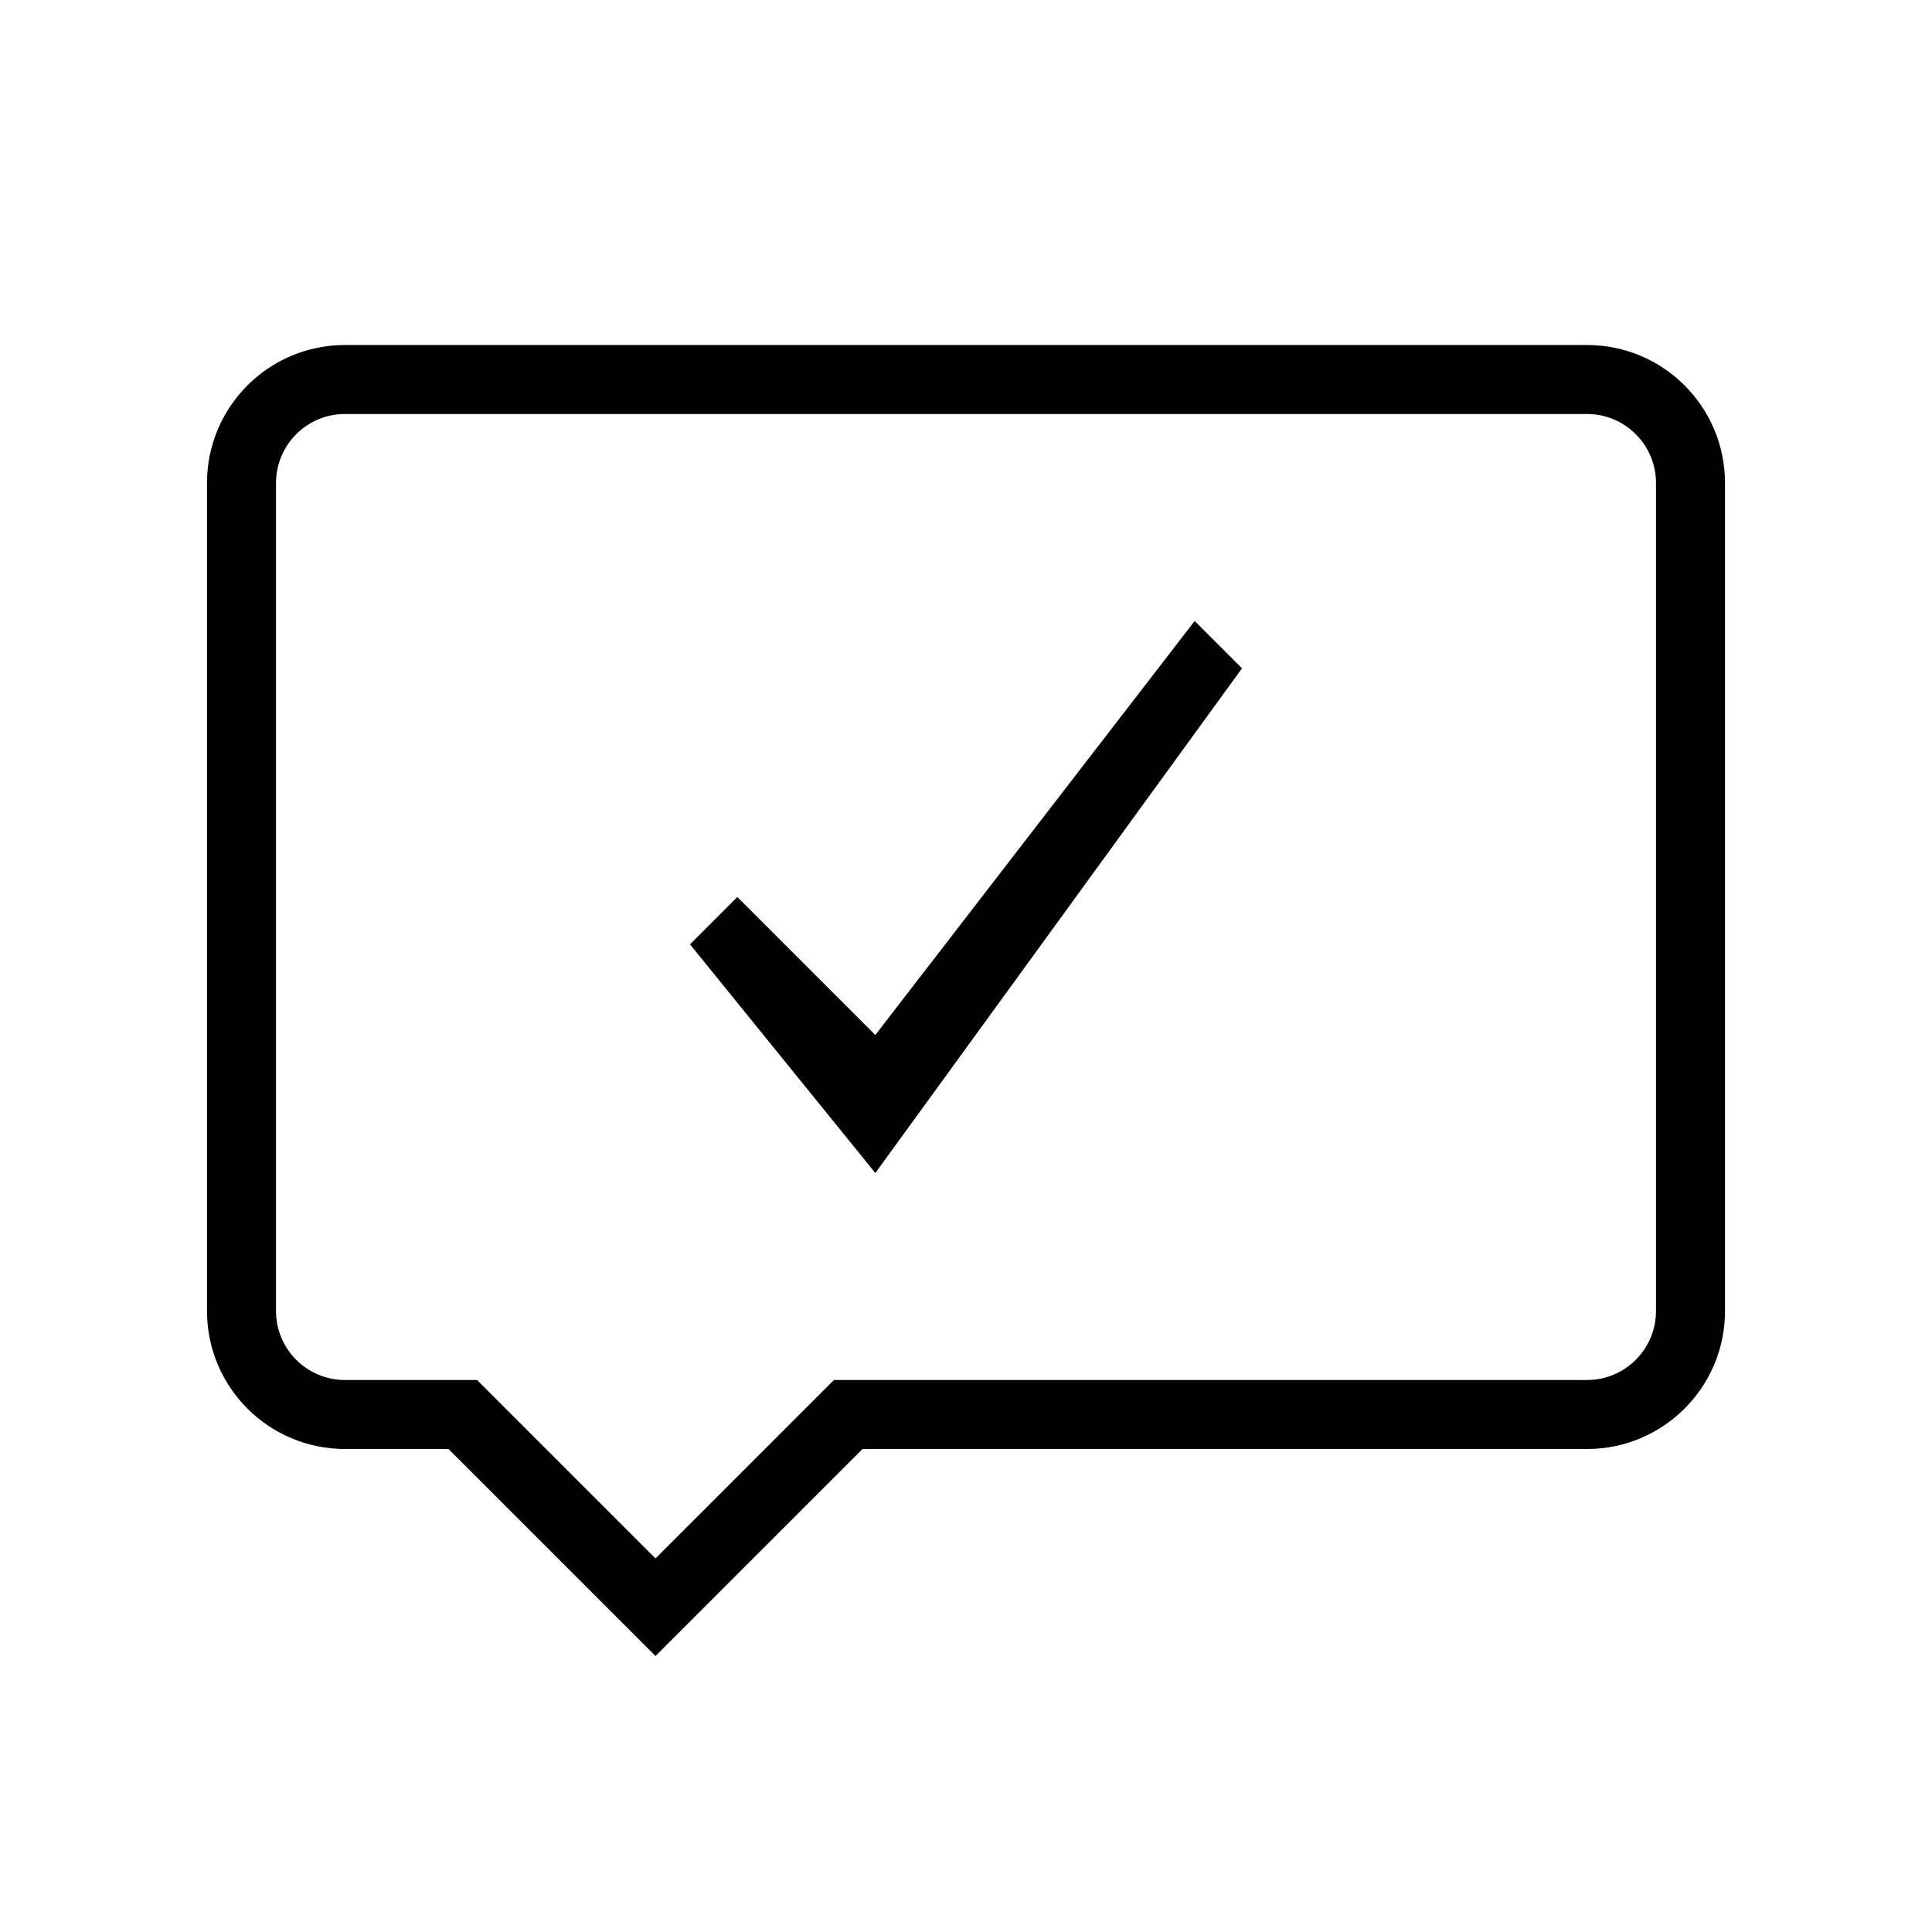
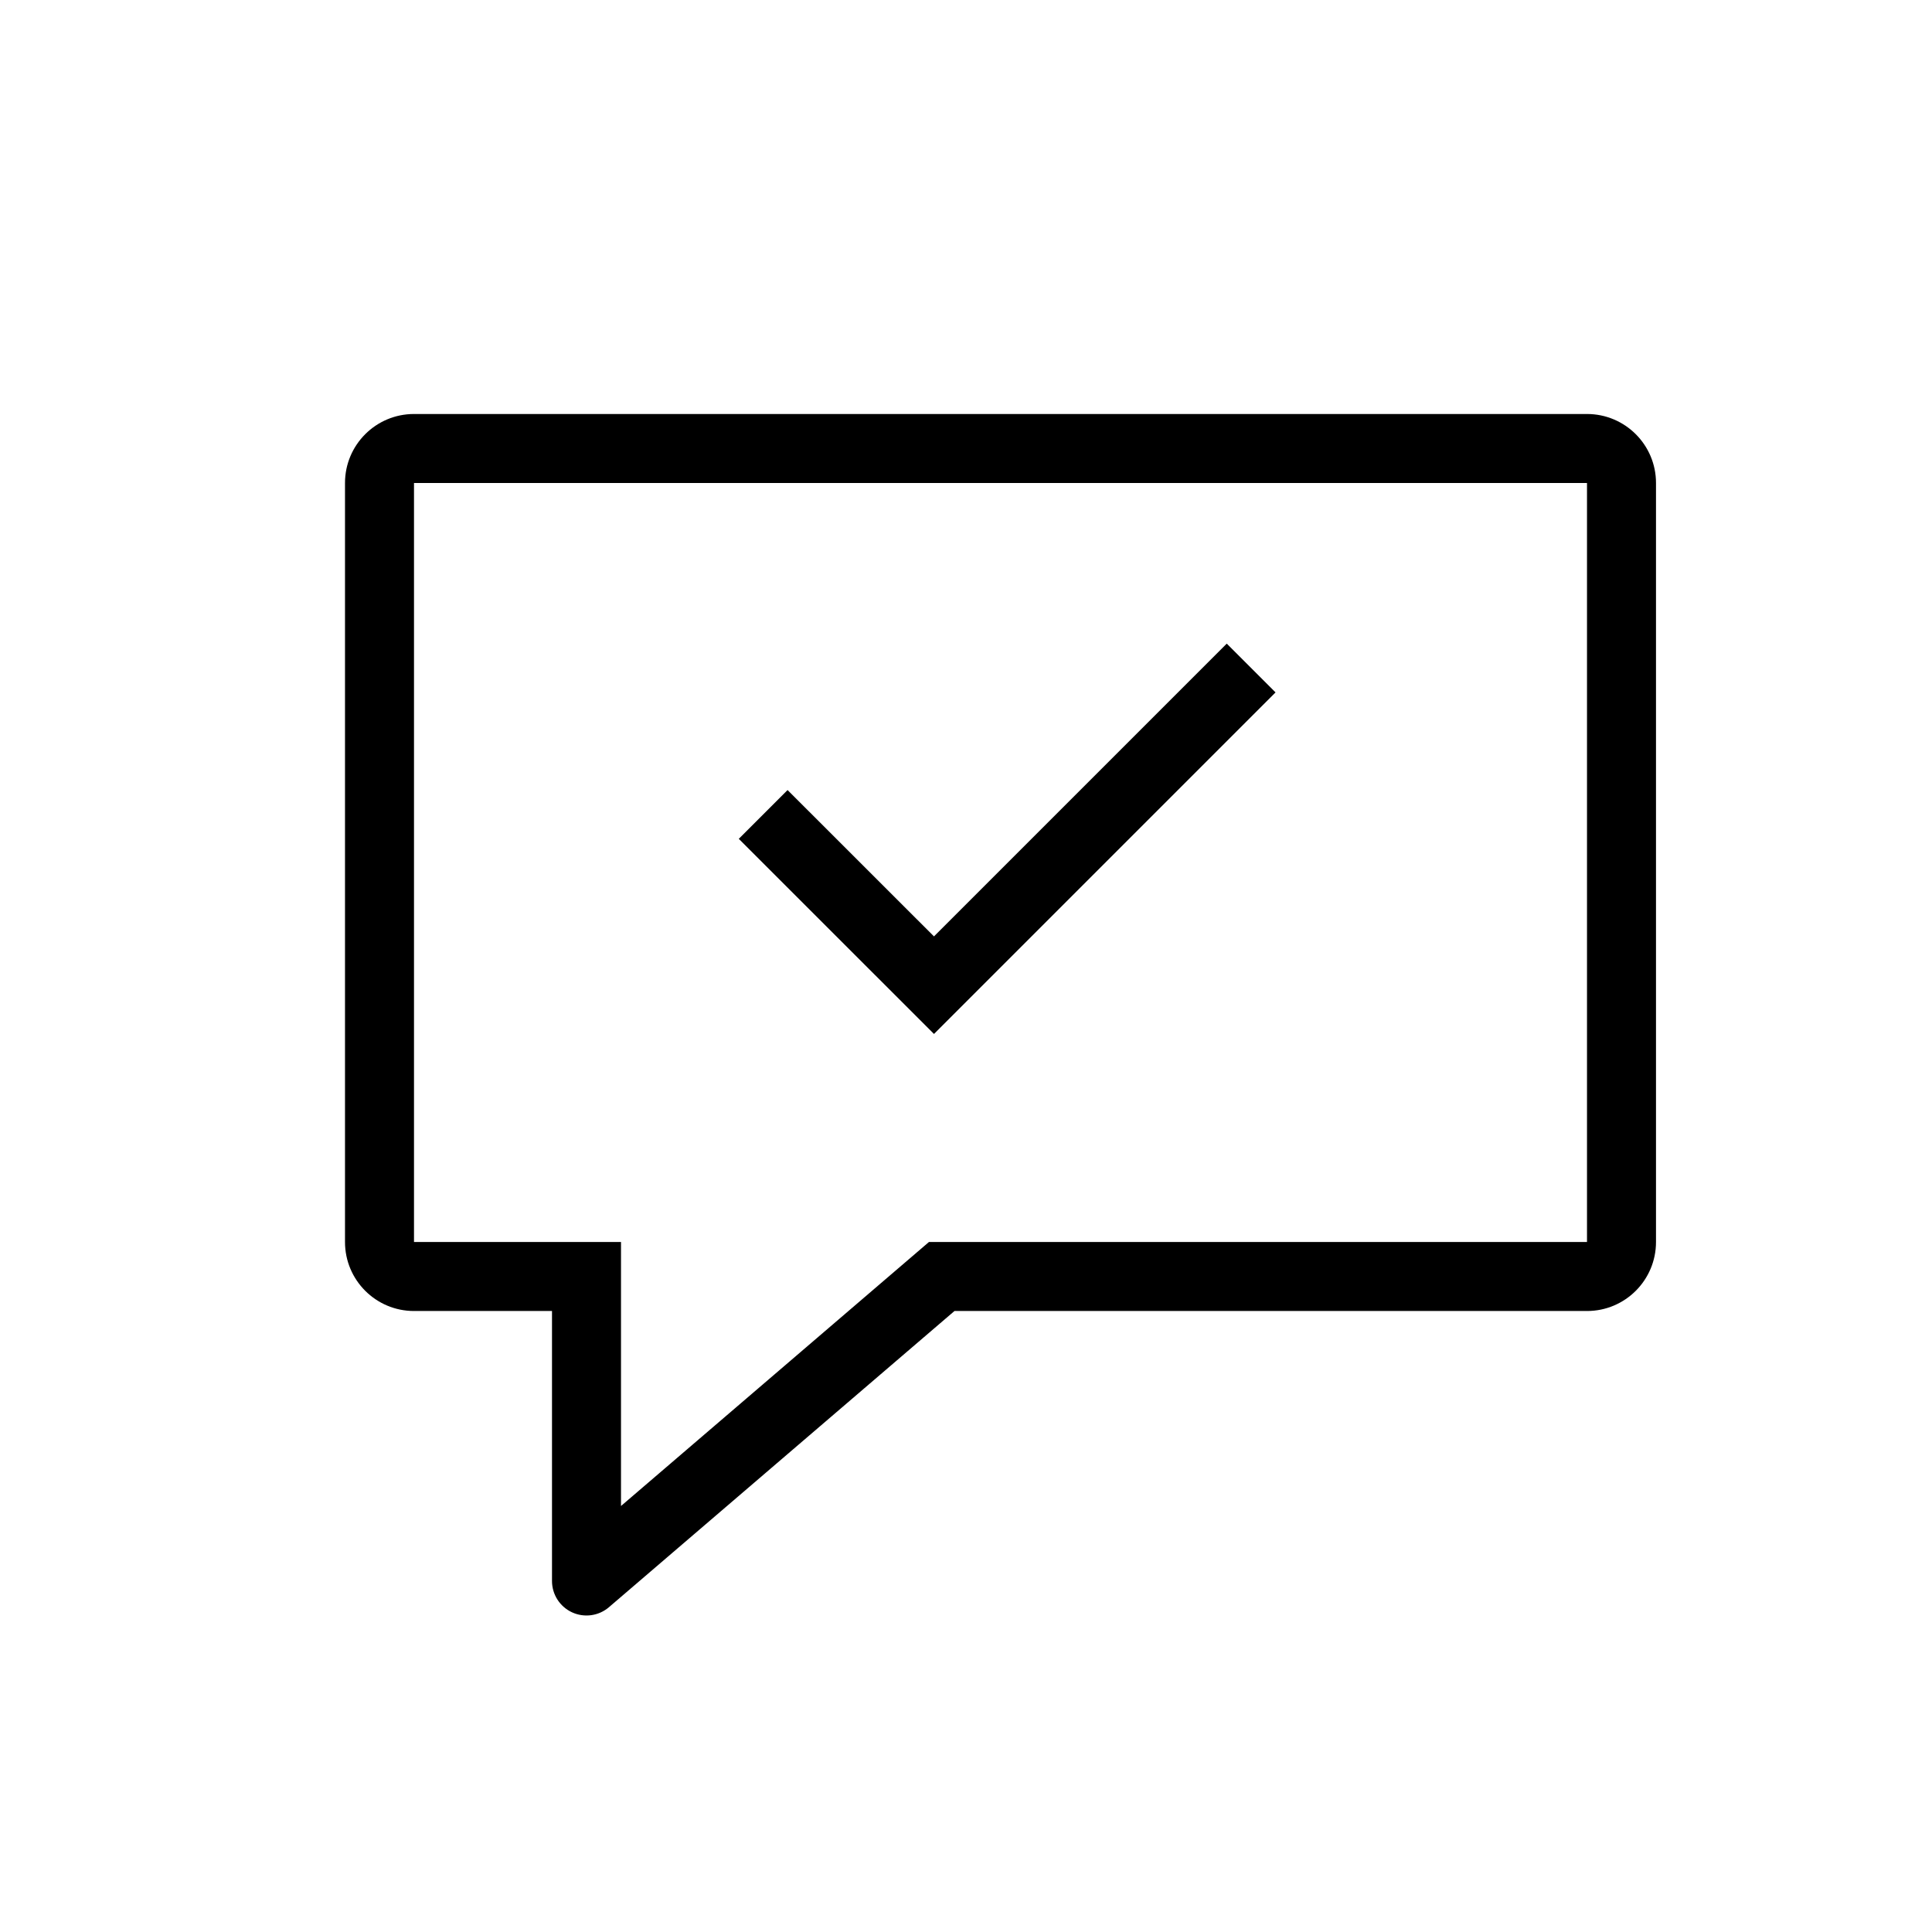
- <svg xmlns="http://www.w3.org/2000/svg" width="28" height="28" fill="none" viewBox="0 0 28 28">
-   <path fill="#000" fill-rule="evenodd" d="M9.5 22.586 6.914 20H5a1 1 0 0 1-1-1V7a1 1 0 0 1 1-1h18a1 1 0 0 1 1 1v12a1 1 0 0 1-1 1H12.086L9.5 22.586ZM6.5 21l3 3 3-3H23a2 2 0 0 0 2-2V7a2 2 0 0 0-2-2H5a2 2 0 0 0-2 2v12a2 2 0 0 0 2 2h1.5Zm3.5-7.314L12.686 17 18 9.686 17.314 9l-4.628 6-2-2-.686.686Z" clip-rule="evenodd" />
+ <svg xmlns="http://www.w3.org/2000/svg" width="28" height="28" viewBox="0 0 28 28" fill="none">
+   <path d="M8.825 23.293 13.833 19H23a1 1 0 0 0 1-1V7a1 1 0 0 0-1-1H6a1 1 0 0 0-1 1v11a1 1 0 0 0 1 1h2v3.913a.5.5 0 0 0 .825.38ZM9 18H6V7h17v11h-9.537L9 21.826V18Z" fill="#000" />
+   <path d="m13.536 14.985 4.95-4.95-.707-.707-4.243 4.243-2.122-2.121-.707.707 2.829 2.828Z" fill="#000" />
</svg>
